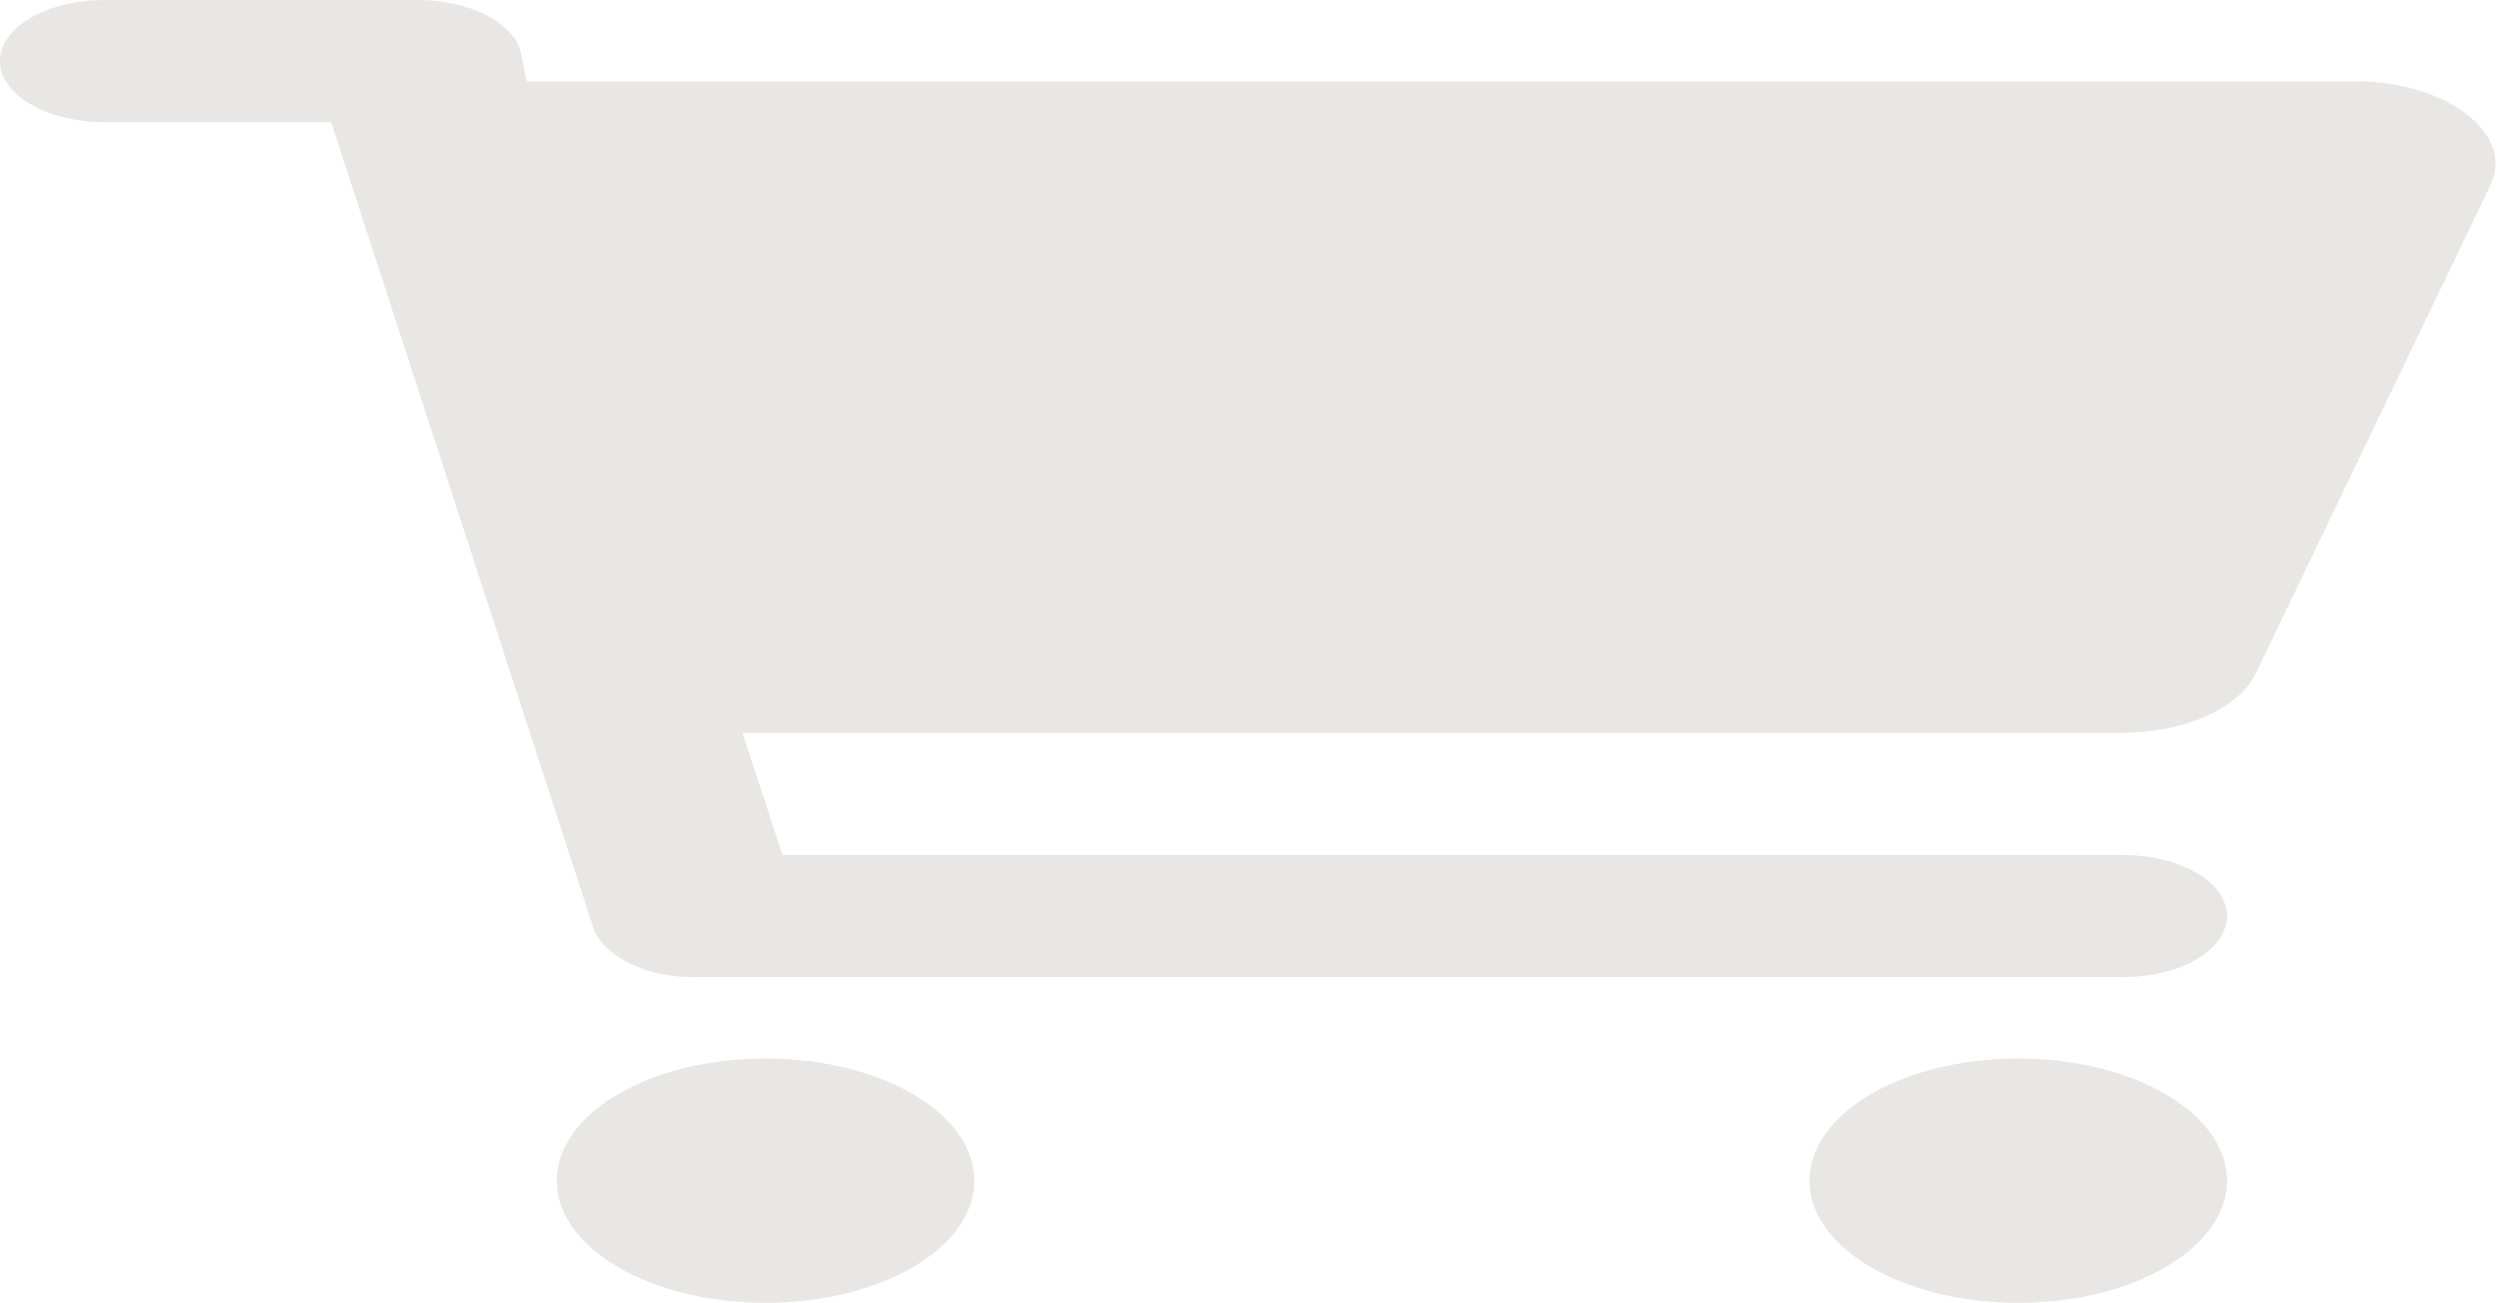
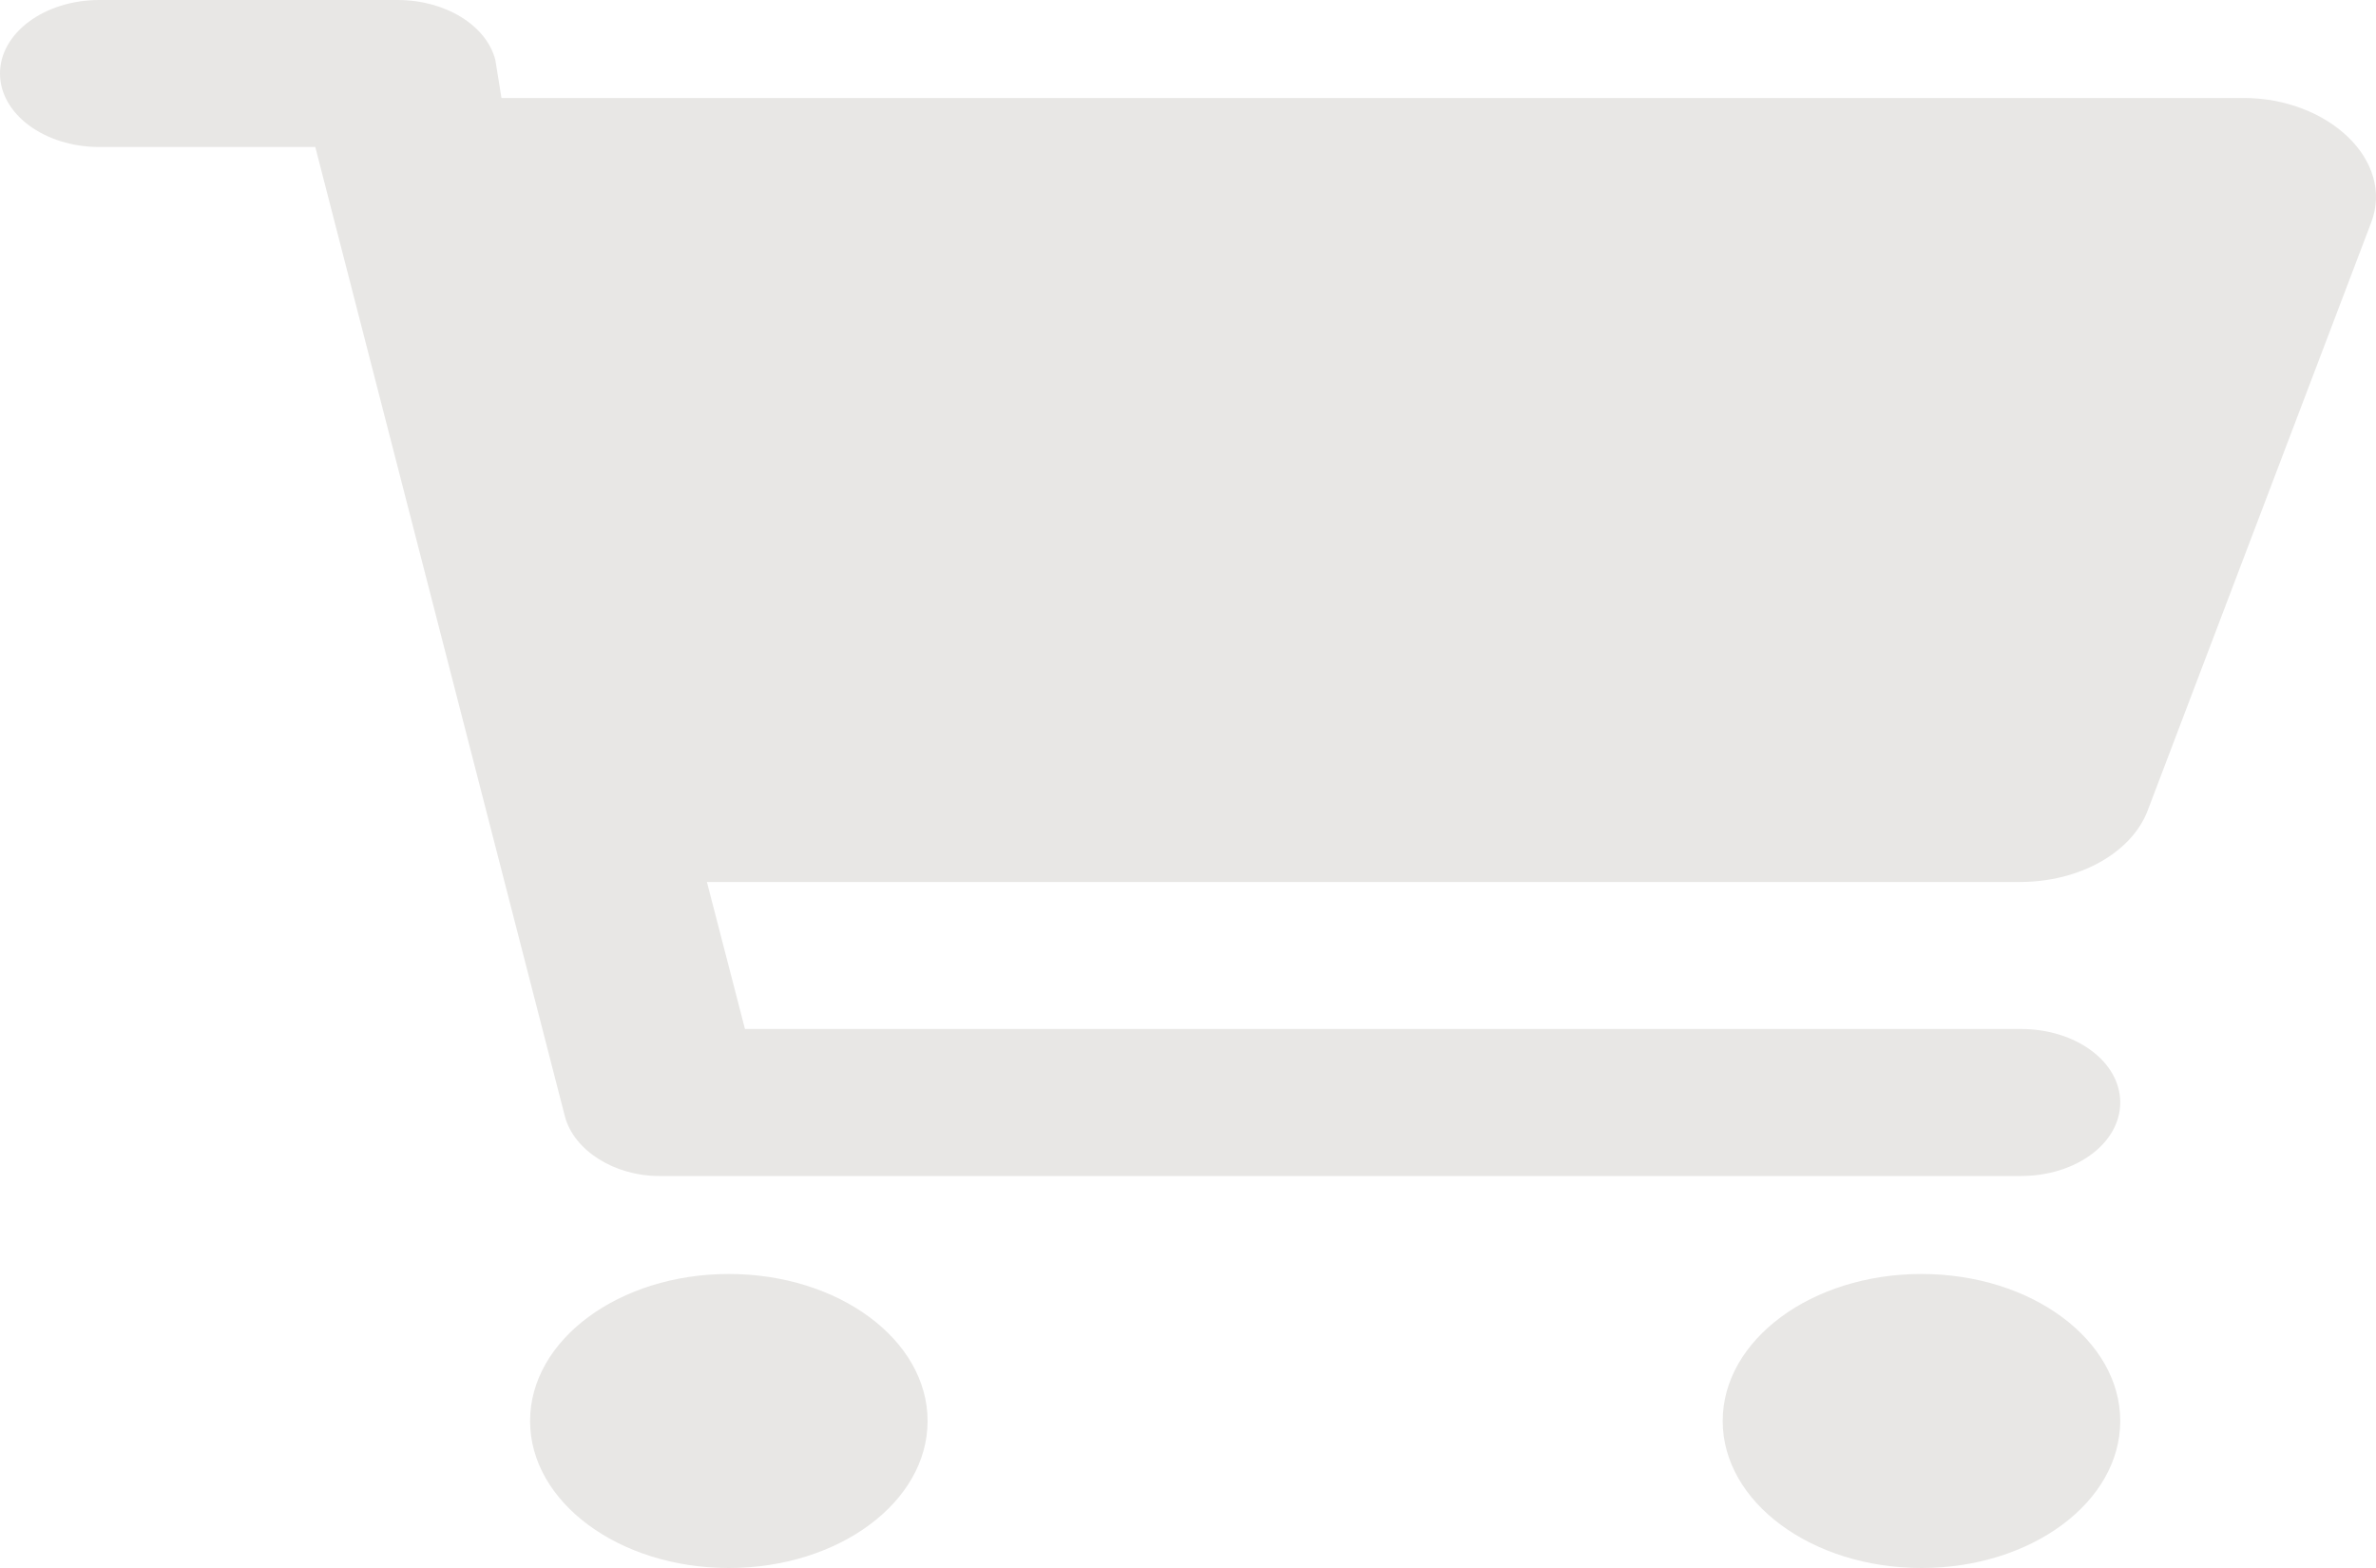
- <svg xmlns="http://www.w3.org/2000/svg" width="71" height="37" viewBox="0 0 71 37" fill="none">
-   <path d="M11.859 0C13.279 0 14.502 0.592 14.774 1.41L14.959 2.312H66.927C69.435 2.312 71.436 3.776 70.732 5.251L64.062 19.129C63.58 20.126 62.023 20.812 60.257 20.812H21.086L22.223 24.281H60.282C61.925 24.281 63.246 25.055 63.246 26.016C63.246 26.977 61.925 27.75 60.282 27.75H19.653C18.344 27.75 17.121 27.157 16.849 26.341L9.405 3.469H2.965C1.328 3.469 0 2.692 0 1.734C0 0.777 1.328 0 2.965 0H11.859ZM15.812 33.531C15.812 31.616 18.467 30.062 21.741 30.062C25.014 30.062 27.67 31.616 27.67 33.531C27.67 35.446 25.014 37 21.741 37C18.467 37 15.812 35.446 15.812 33.531ZM63.246 33.531C63.246 35.446 60.59 37 57.317 37C54.044 37 51.388 35.446 51.388 33.531C51.388 31.616 54.044 30.062 57.317 30.062C60.59 30.062 63.246 31.616 63.246 33.531Z" fill="#E8E7E5" />
+ <svg xmlns="http://www.w3.org/2000/svg" width="50" height="33" viewBox="0 0 50 33" fill="none">
+   <path d="M8.366 0C9.368 0 10.231 0.528 10.423 1.257L10.553 2.062H47.215C48.984 2.062 50.396 3.368 49.899 4.683L45.194 17.061C44.854 17.95 43.756 18.562 42.509 18.562H14.876L15.677 21.656H42.527C43.686 21.656 44.618 22.346 44.618 23.203C44.618 24.06 43.686 24.75 42.527 24.75H13.865C12.941 24.75 12.078 24.221 11.887 23.493L6.635 3.094H2.091C0.937 3.094 0 2.401 0 1.547C0 0.693 0.937 0 2.091 0H8.366ZM11.155 29.906C11.155 28.198 13.028 26.812 15.338 26.812C17.647 26.812 19.52 28.198 19.52 29.906C19.52 31.614 17.647 33 15.338 33C13.028 33 11.155 31.614 11.155 29.906ZM44.618 29.906C44.618 31.614 42.745 33 40.435 33C38.126 33 36.252 31.614 36.252 29.906C36.252 28.198 38.126 26.812 40.435 26.812C42.745 26.812 44.618 28.198 44.618 29.906Z" fill="#E8E7E5" />
</svg>
